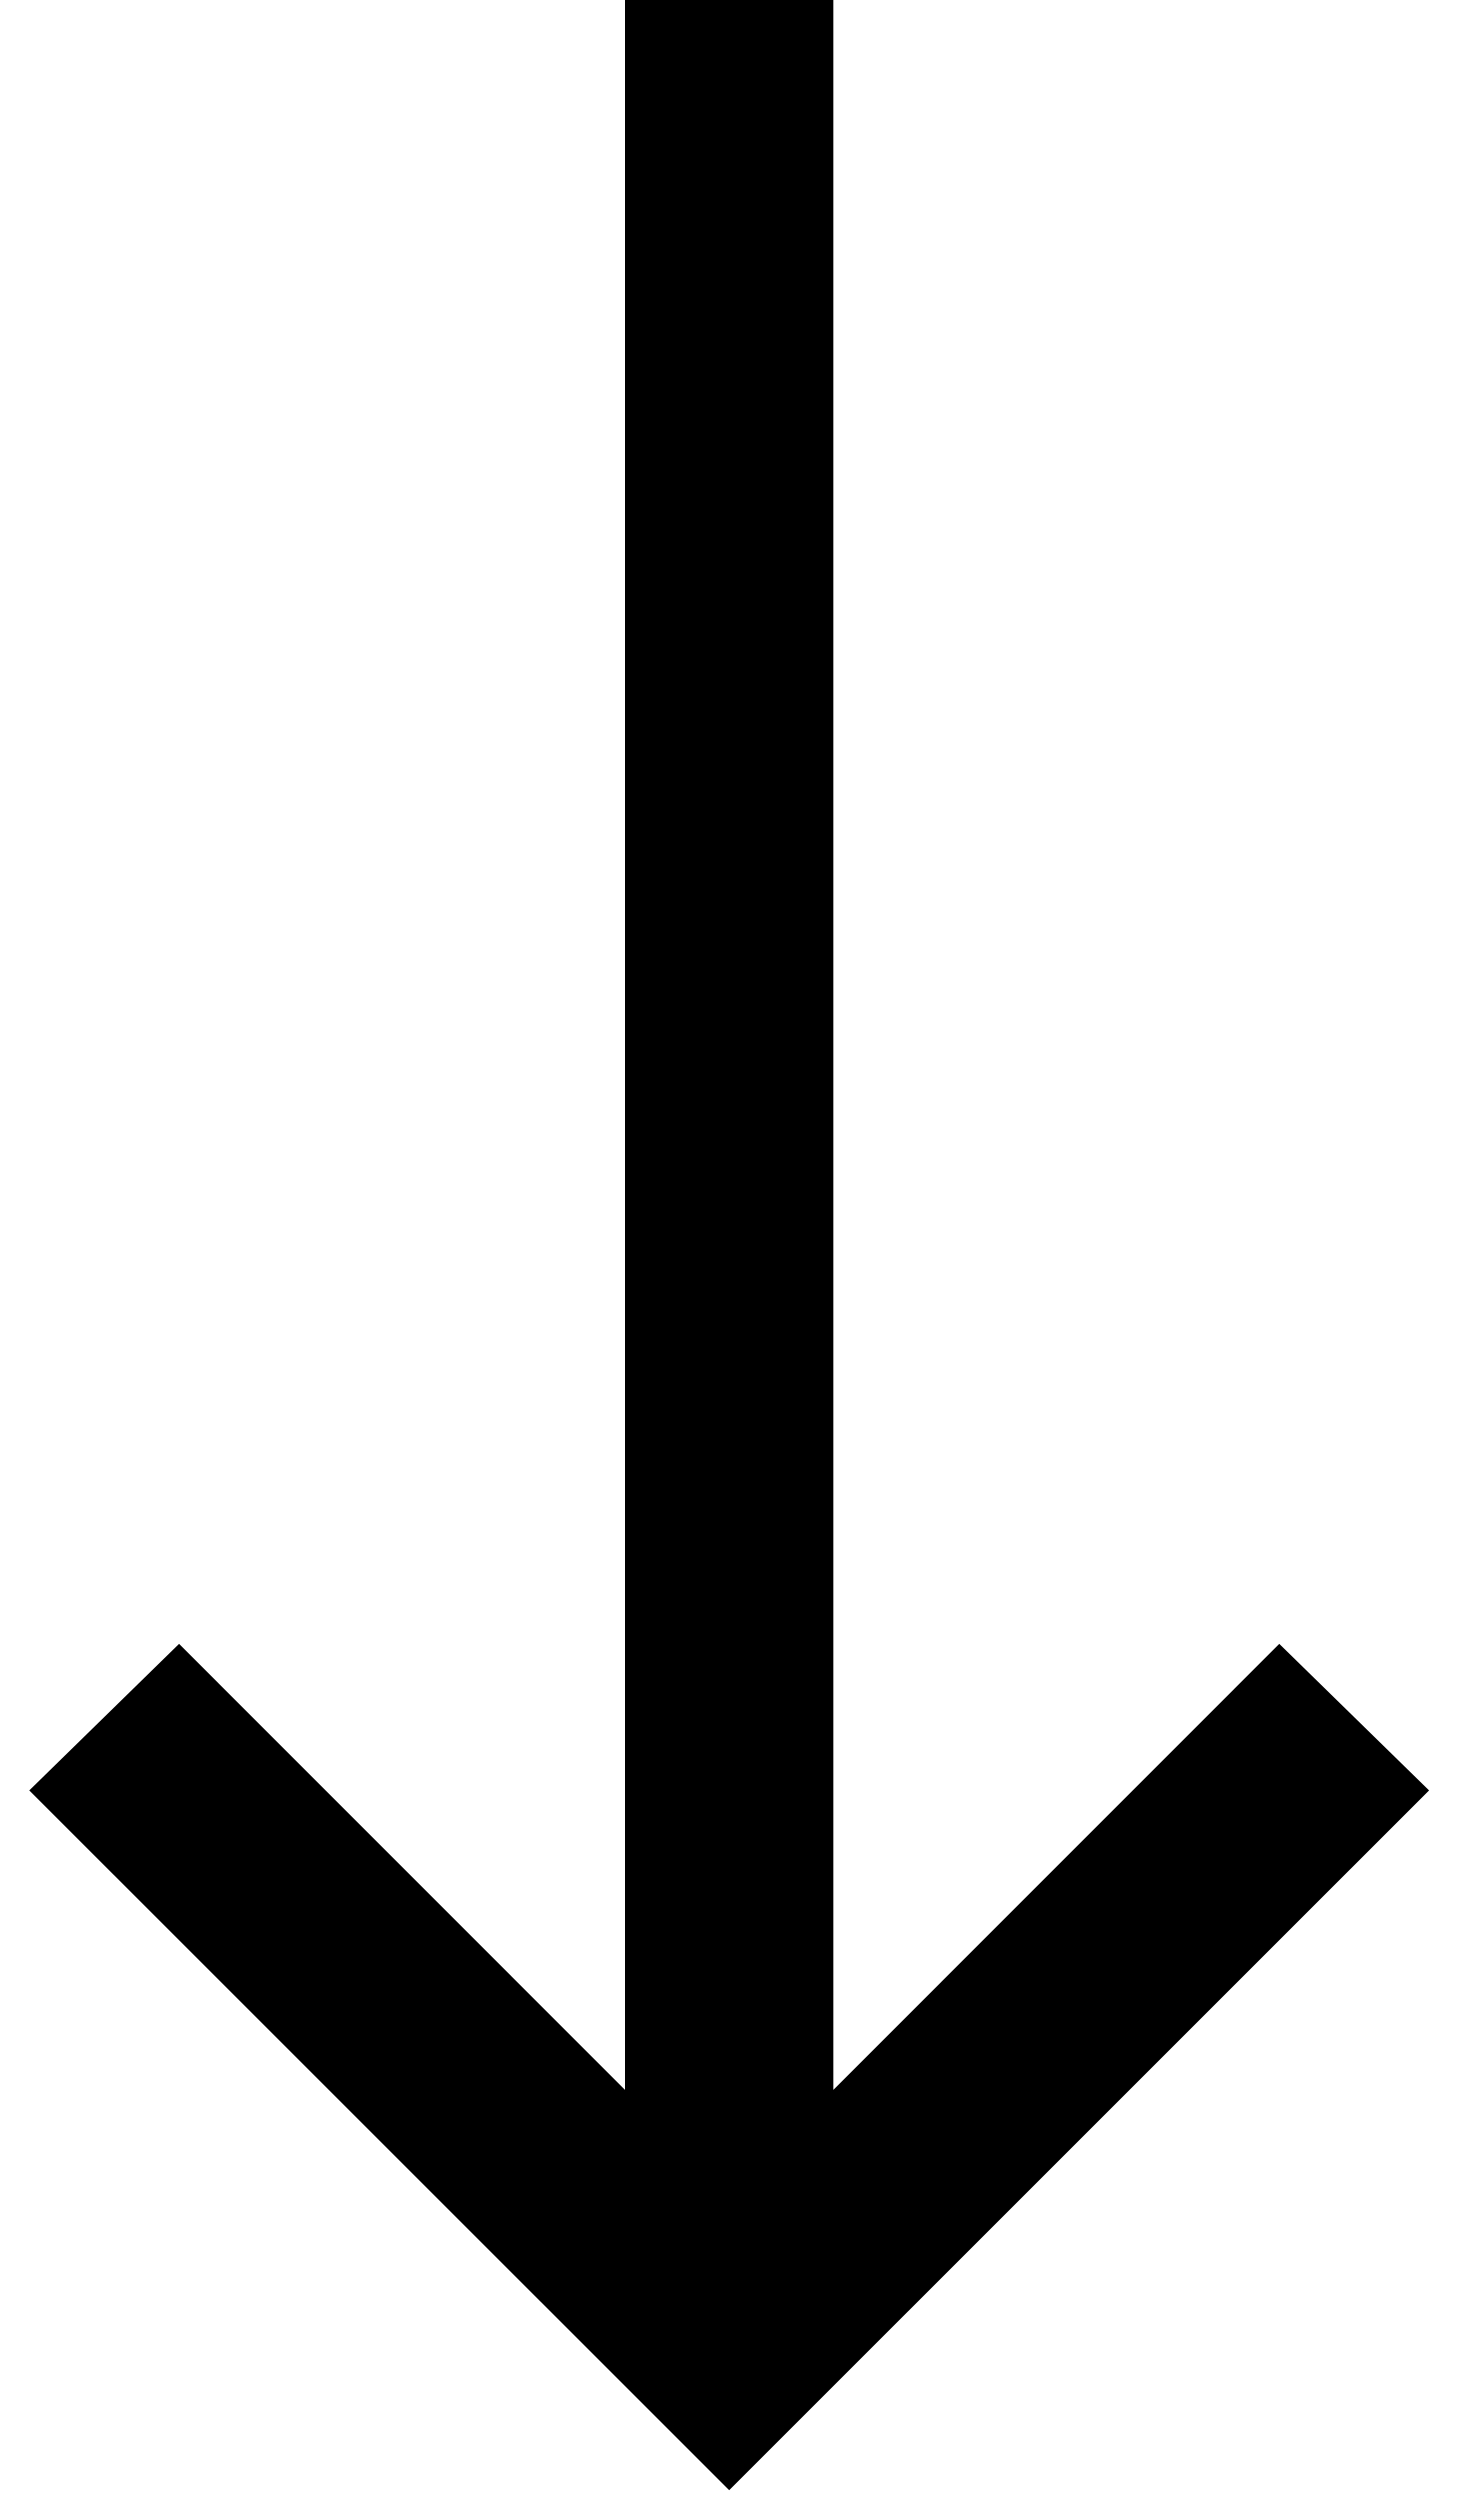
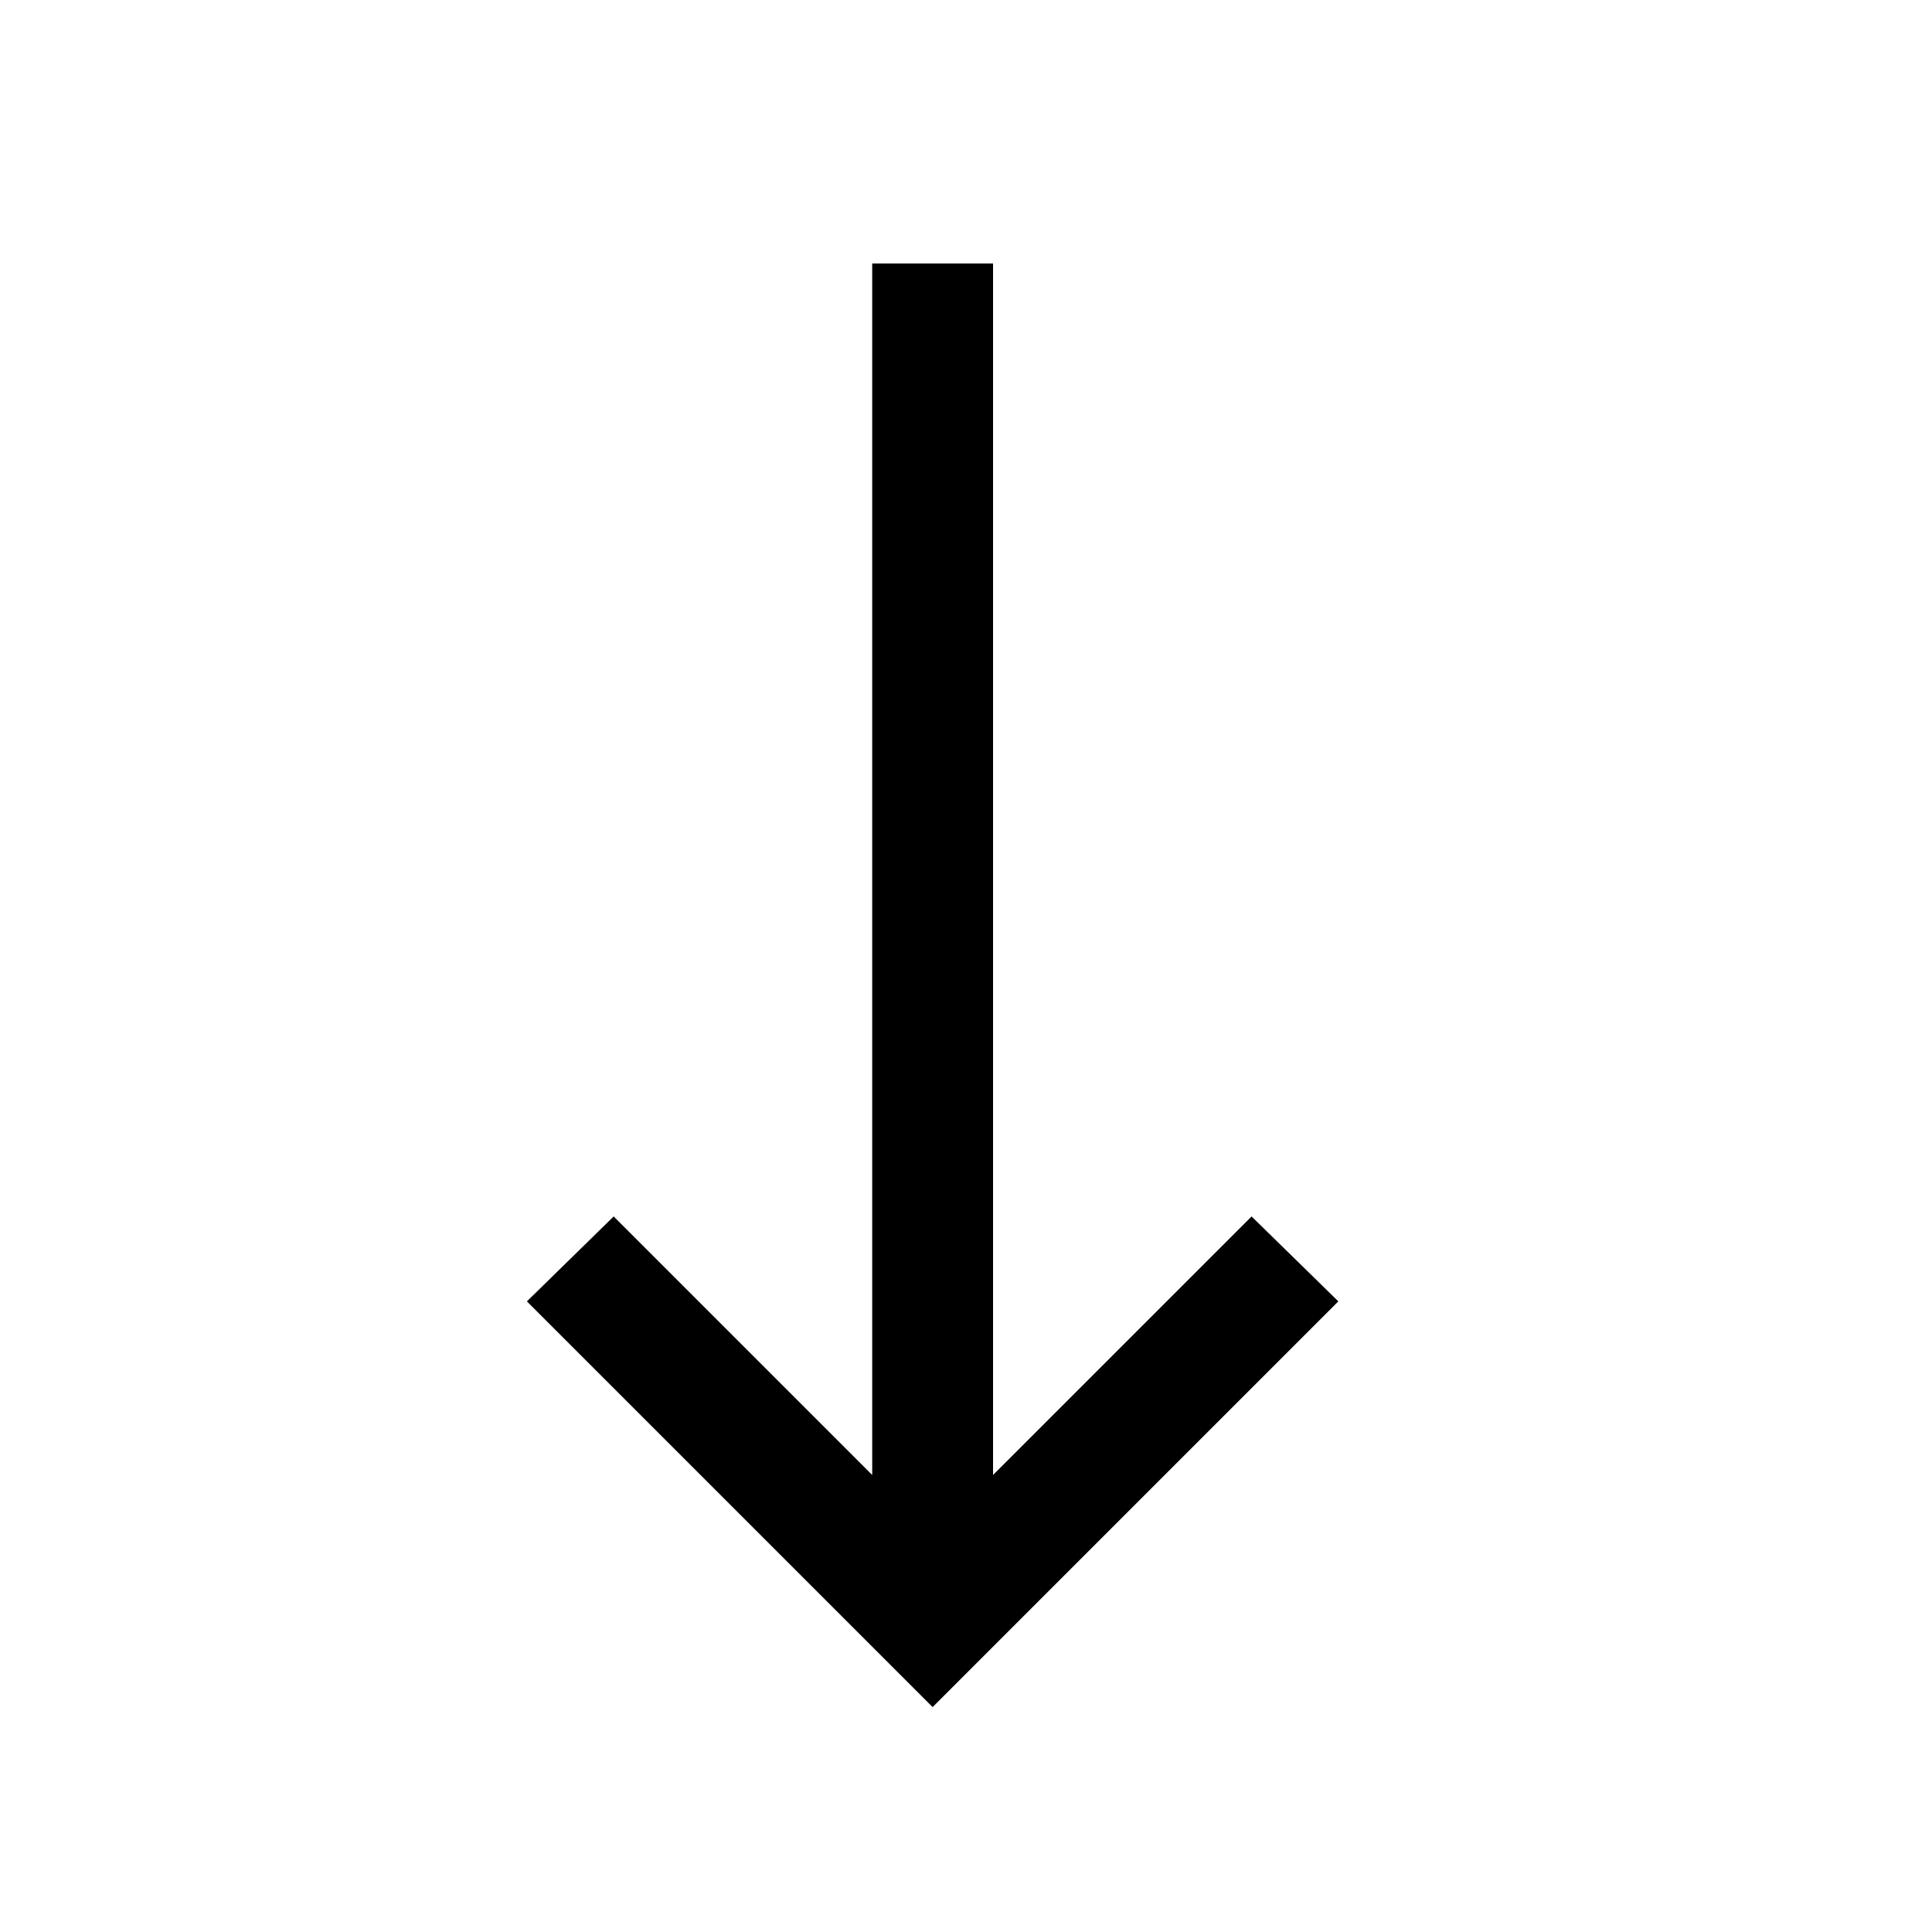
- <svg xmlns="http://www.w3.org/2000/svg" width="14" height="24" viewBox="0 0 14 24">
-   <polygon points="6 0 6 20.063 1.719 15.781 .281 17.188 7 23.906 13.719 17.188 12.281 15.781 8 20.063 8 0" />
+ <svg xmlns="http://www.w3.org/2000/svg" width="22" height="22" viewBox="0 0 22 22">
+   <polygon points="9.932 3 9.932 16.796 6.988 13.852 6 14.819 10.62 19.439 15.24 14.819 14.252 13.852 11.308 16.796 11.308 3" />
</svg>
